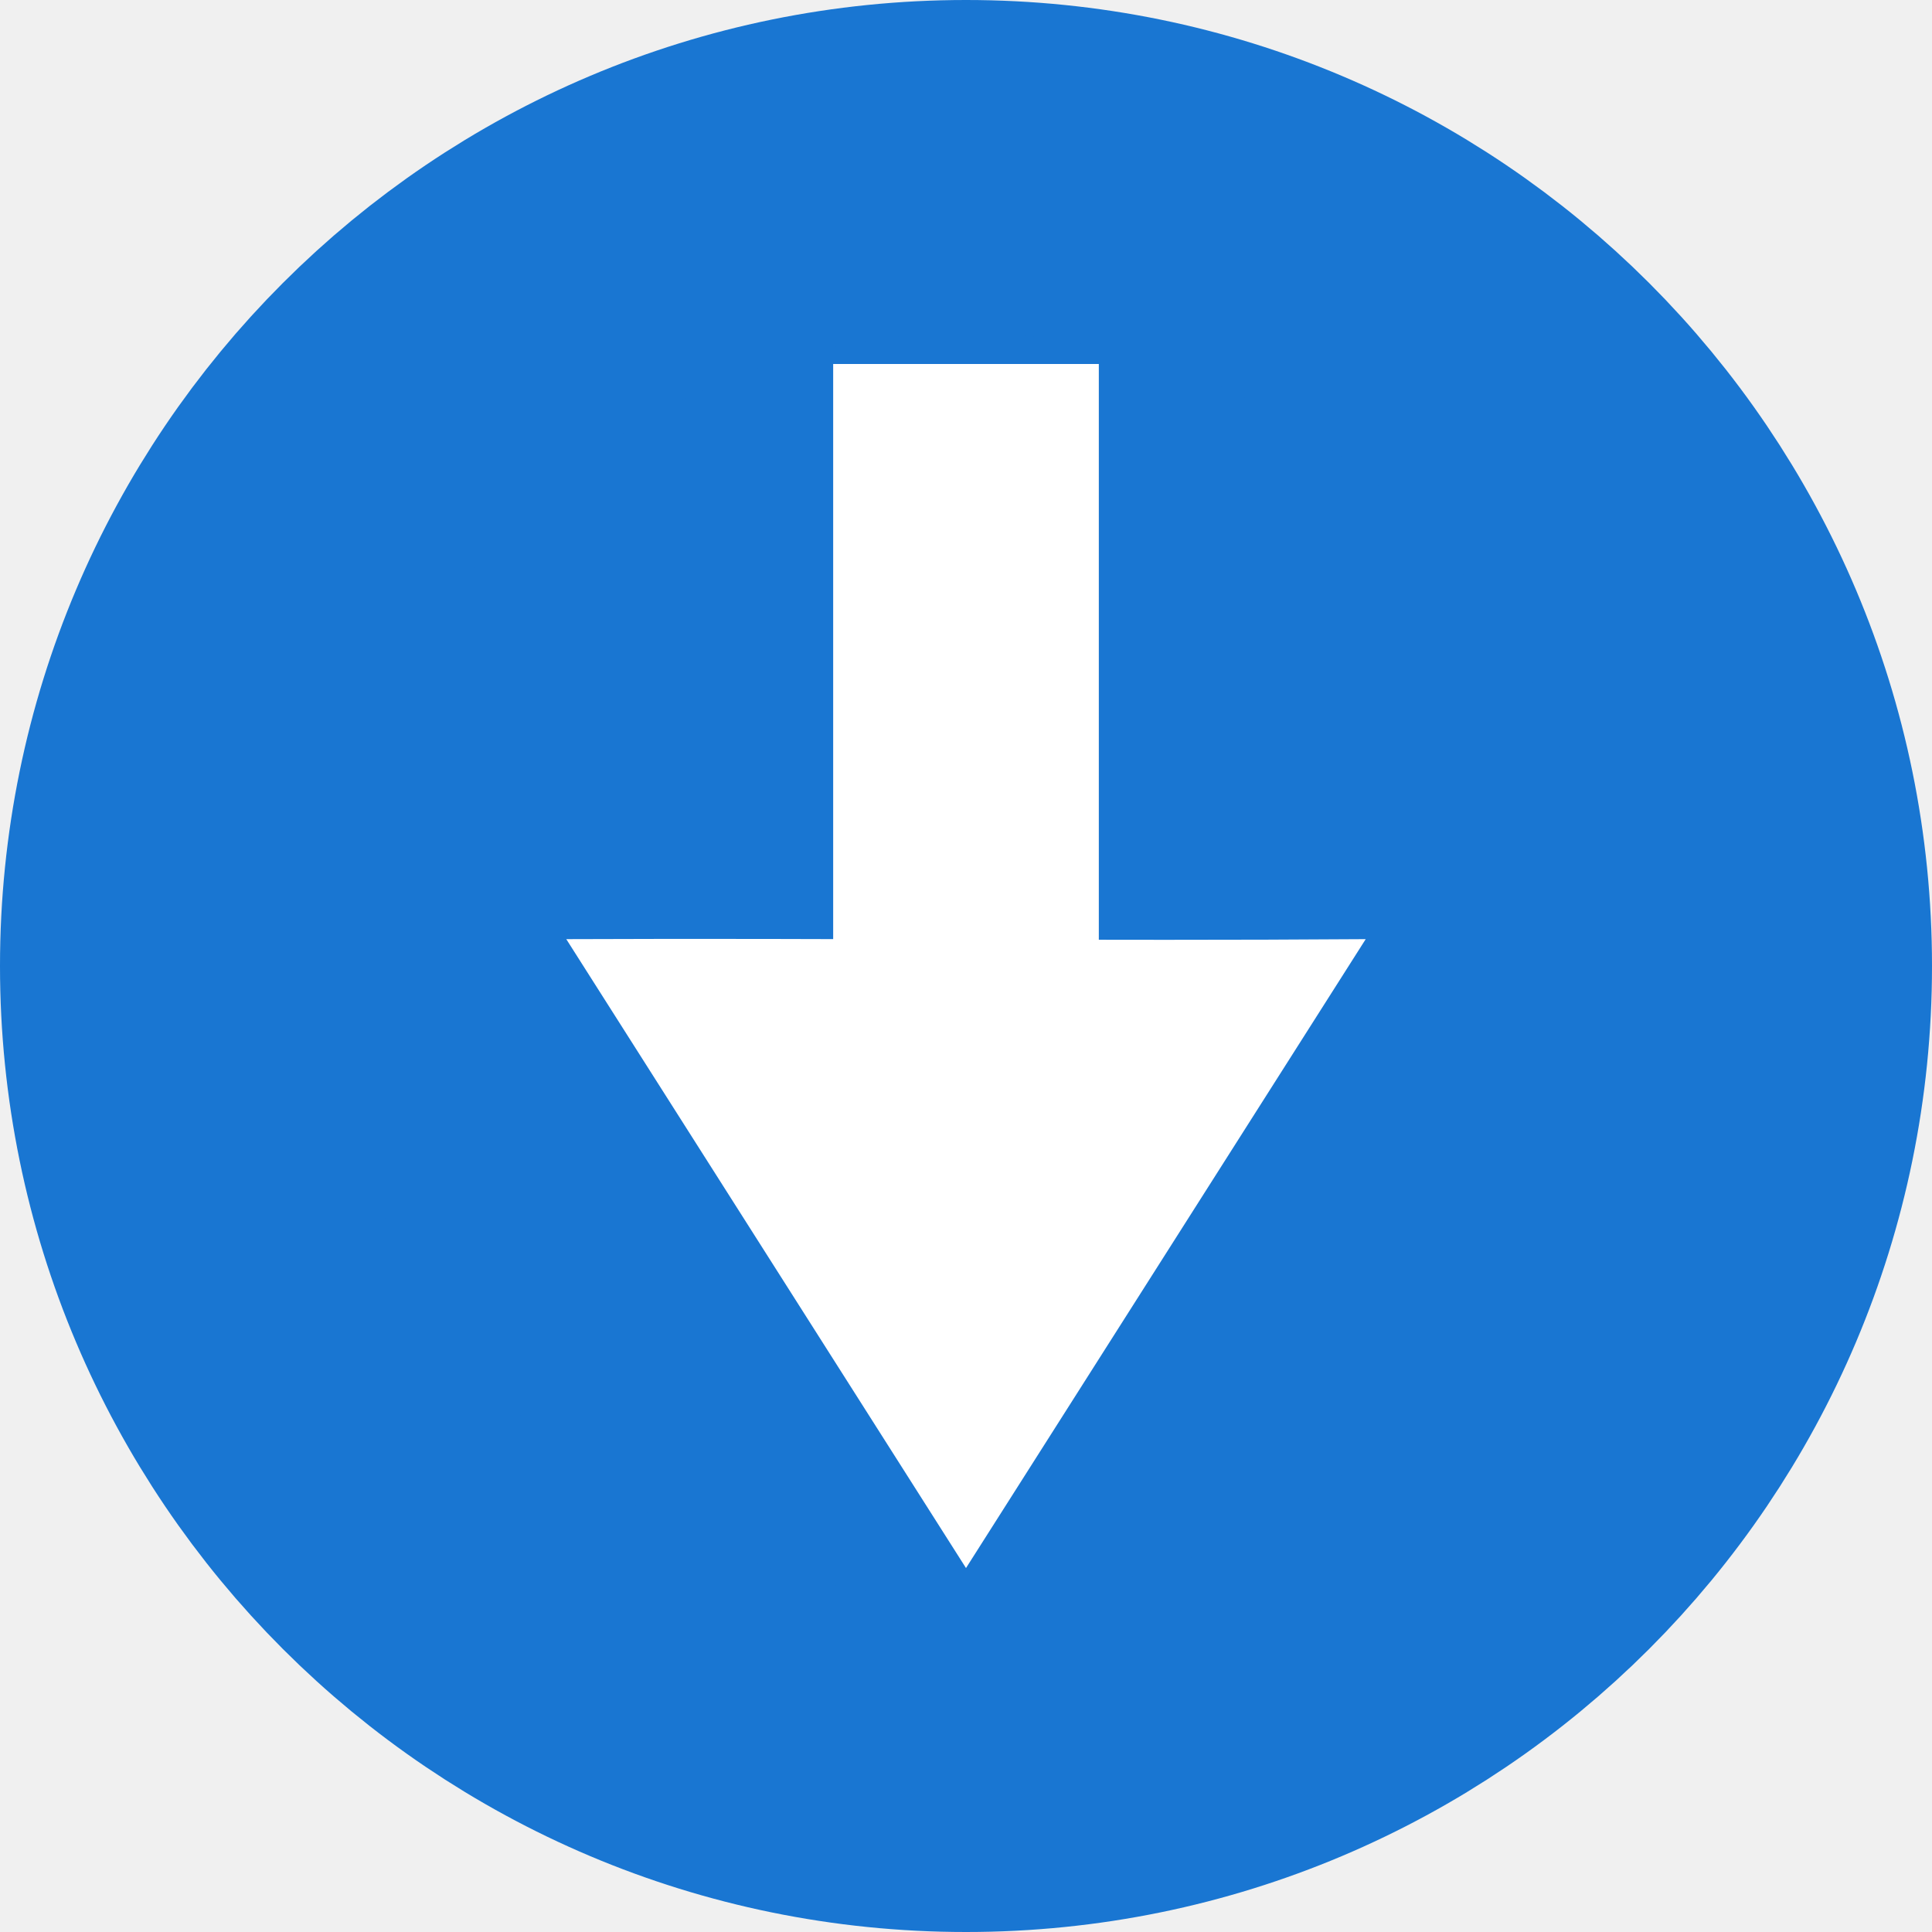
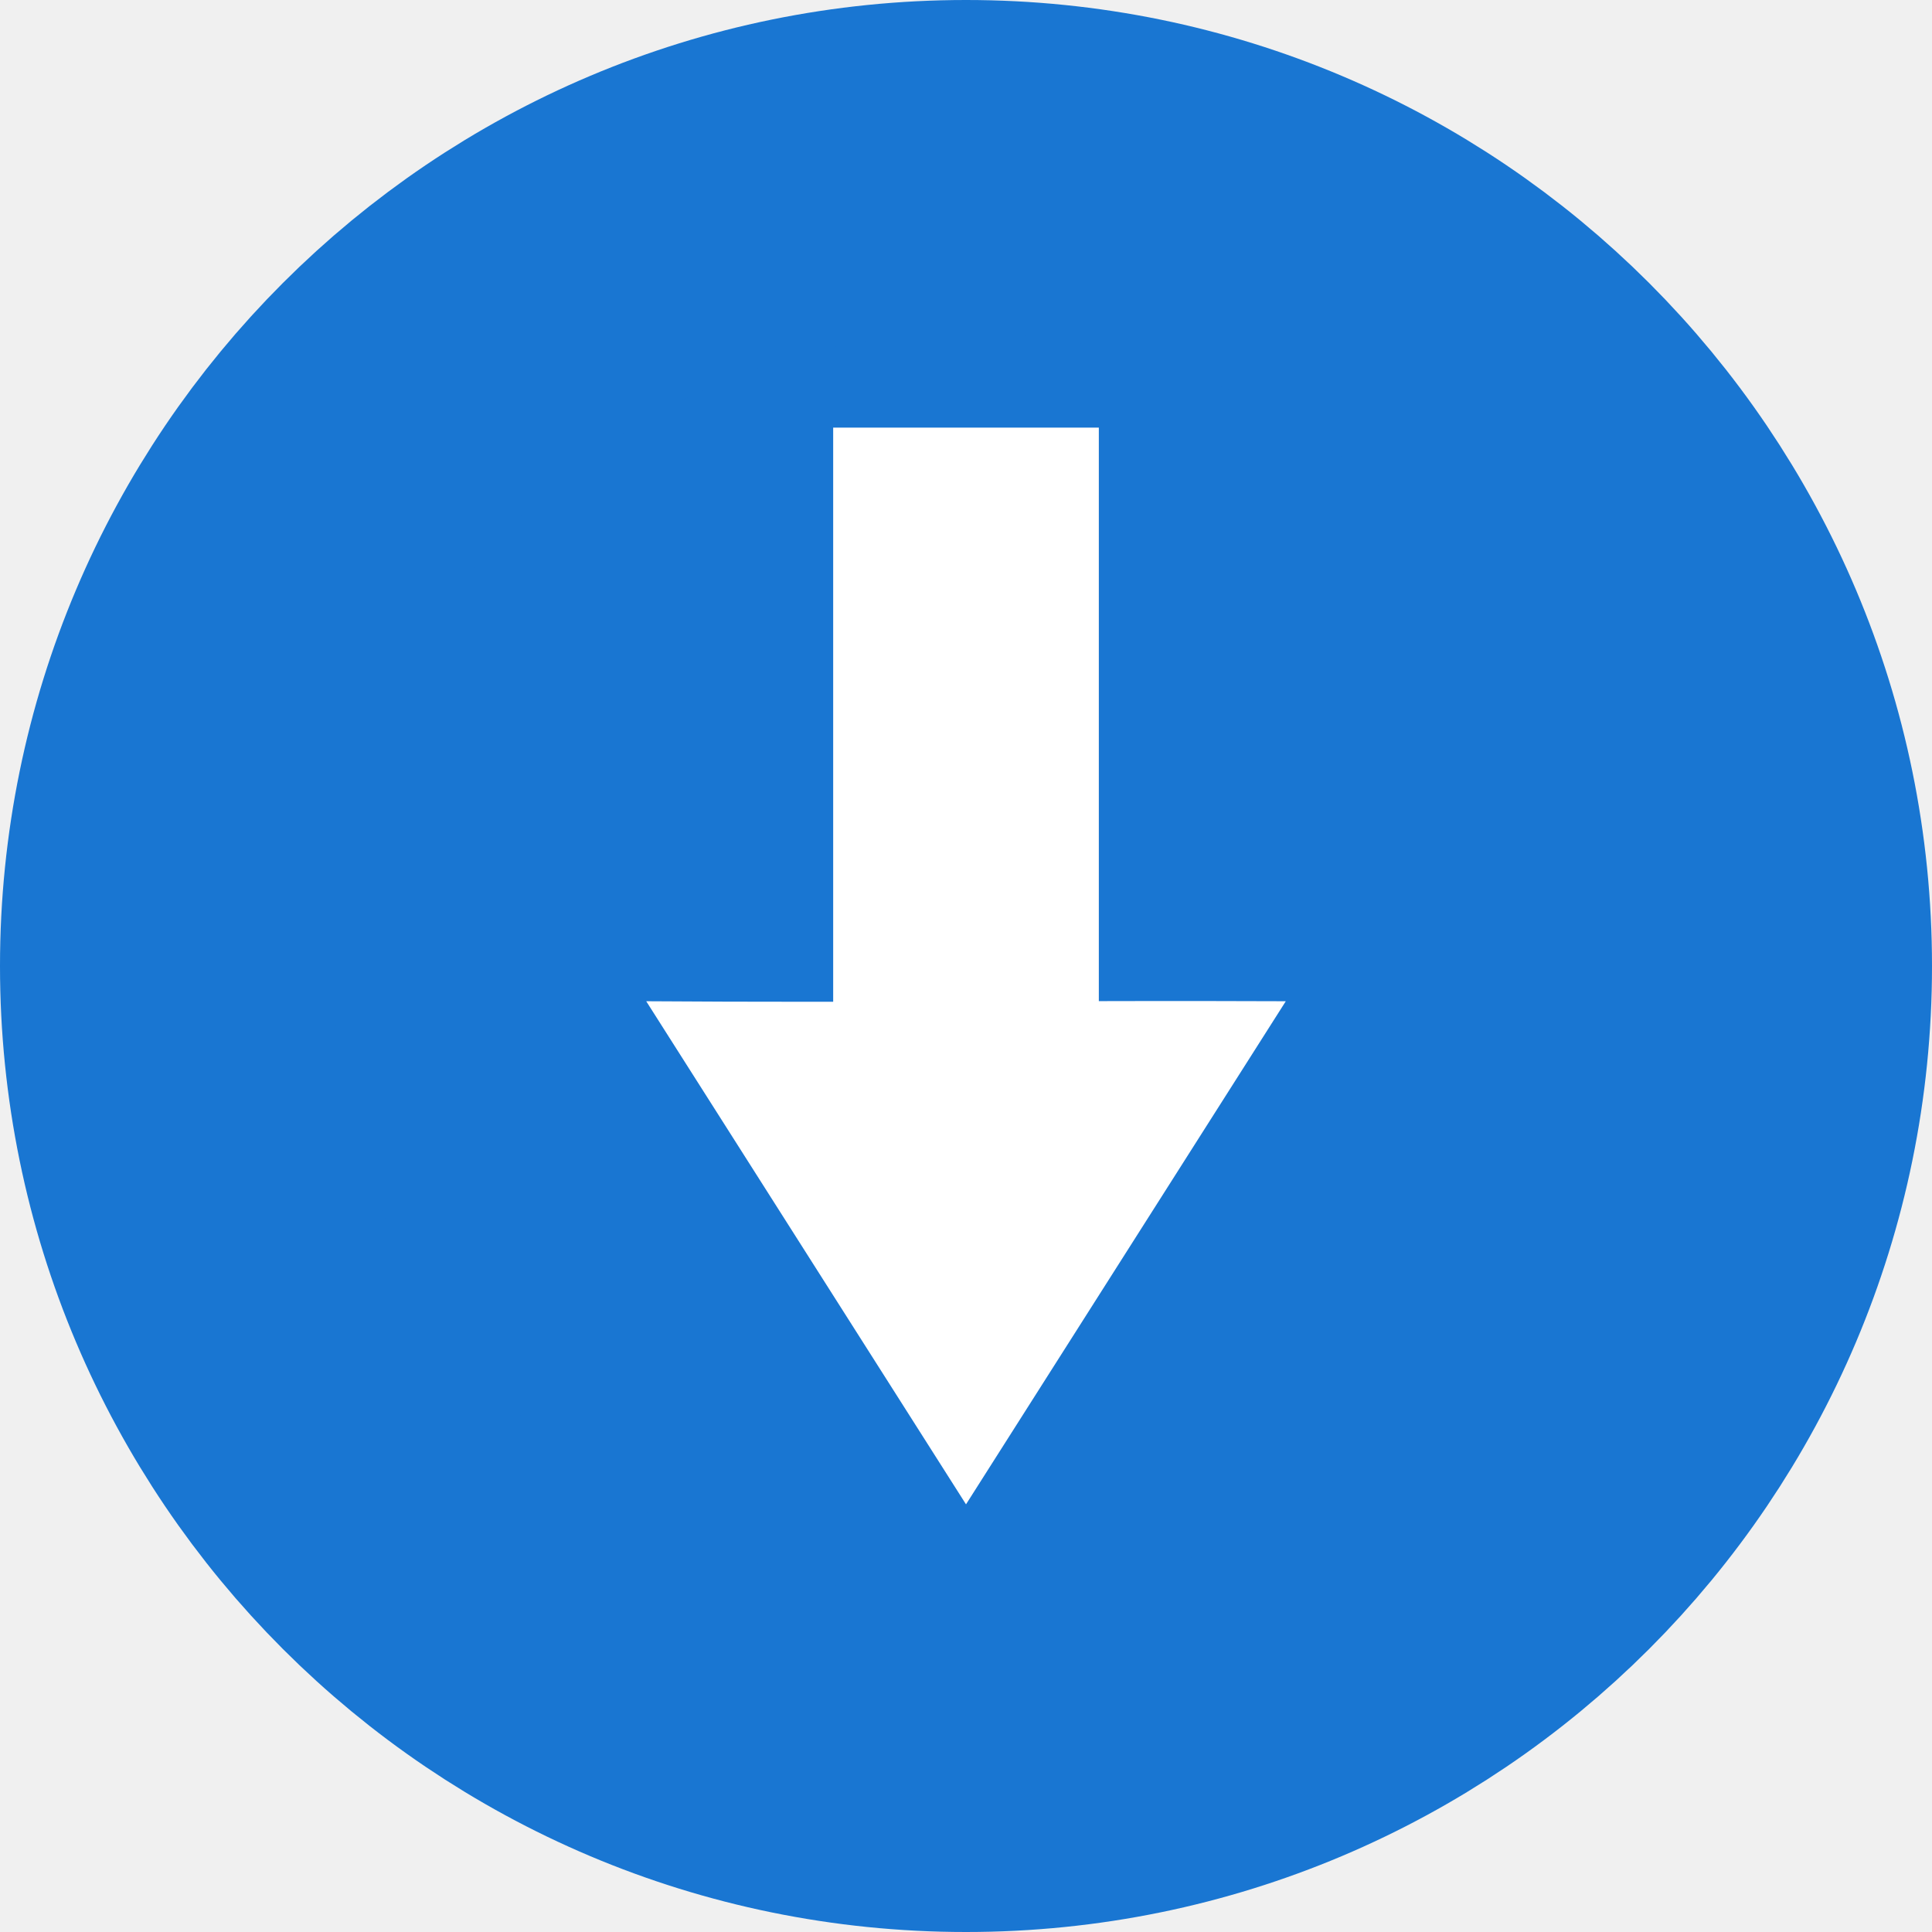
<svg xmlns="http://www.w3.org/2000/svg" width="48" viewBox="0 0 54 48" version="1.1" id="svg6011" height="48">
  <defs id="defs6015" />
-   <circle style="fill:#1976d2;fill-opacity:1;stroke:#1976d2;stroke-width:9.31;stroke-dasharray:none;stroke-opacity:1" id="path1" cx="27" cy="24" r="22.345" />
-   <g id="g1" transform="rotate(90,-0.04629025,-27.09079)" style="fill:#f9f9f9">
+   <circle style="fill:#1976d2;fill-opacity:1;stroke:#1976d2;stroke-width:9.31;stroke-dasharray:none;stroke-opacity:1" id="path1" cx="-24" cy="-27" r="22.345" transform="matrix(0,-1,-1,0,0,0)" />
+   <g id="g1" transform="translate(-25.16949,78.13707)" style="fill:#f9f9f9">
    <g id="g2">
-       <path fill="#616161" d="m 50.294,-65.309 17.578,11.172 -17.578,11.172 c -0.032,-7.447 0.055,-14.898 0,-22.345 z" class="jp-icon3" shape-rendering="geometricPrecision" id="path6009" style="fill:#ffffff;fill-opacity:1;stroke-width:3.657" />
-       <path id="rect1" style="fill:#f9f9f9;stroke:#ffffff;stroke-width:5.593;stroke-opacity:1" d="m 47.584,-55.053 v 1.832 H 37.014 v -1.832 z" />
-       <g id="g1-3-1-1" transform="matrix(1.962877,0,0,-0.7053713,-97.32118,-68.15276)" style="fill:#ff2a2a;stroke:#ffffff;stroke-opacity:1" />
+       <g id="g3" transform="matrix(0,1,1,0,106.3066,-103.4022)">
+         <path fill="#616161" d="m 50.25,-63.075 14.062,8.938 -14.062,8.938 c -0.026,-5.958 0.044,-11.919 0,-17.876 z" class="jp-icon3" shape-rendering="geometricPrecision" id="path6009" style="fill:#ffffff;fill-opacity:1;stroke-width:2.926" />
+         <path id="rect1" style="fill:#f9f9f9;stroke:#ffffff;stroke-width:5.593;stroke-opacity:1" d="m 47.584,-55.053 v 1.832 H 37.014 v -1.832 z" />
+       </g>
    </g>
  </g>
</svg>
